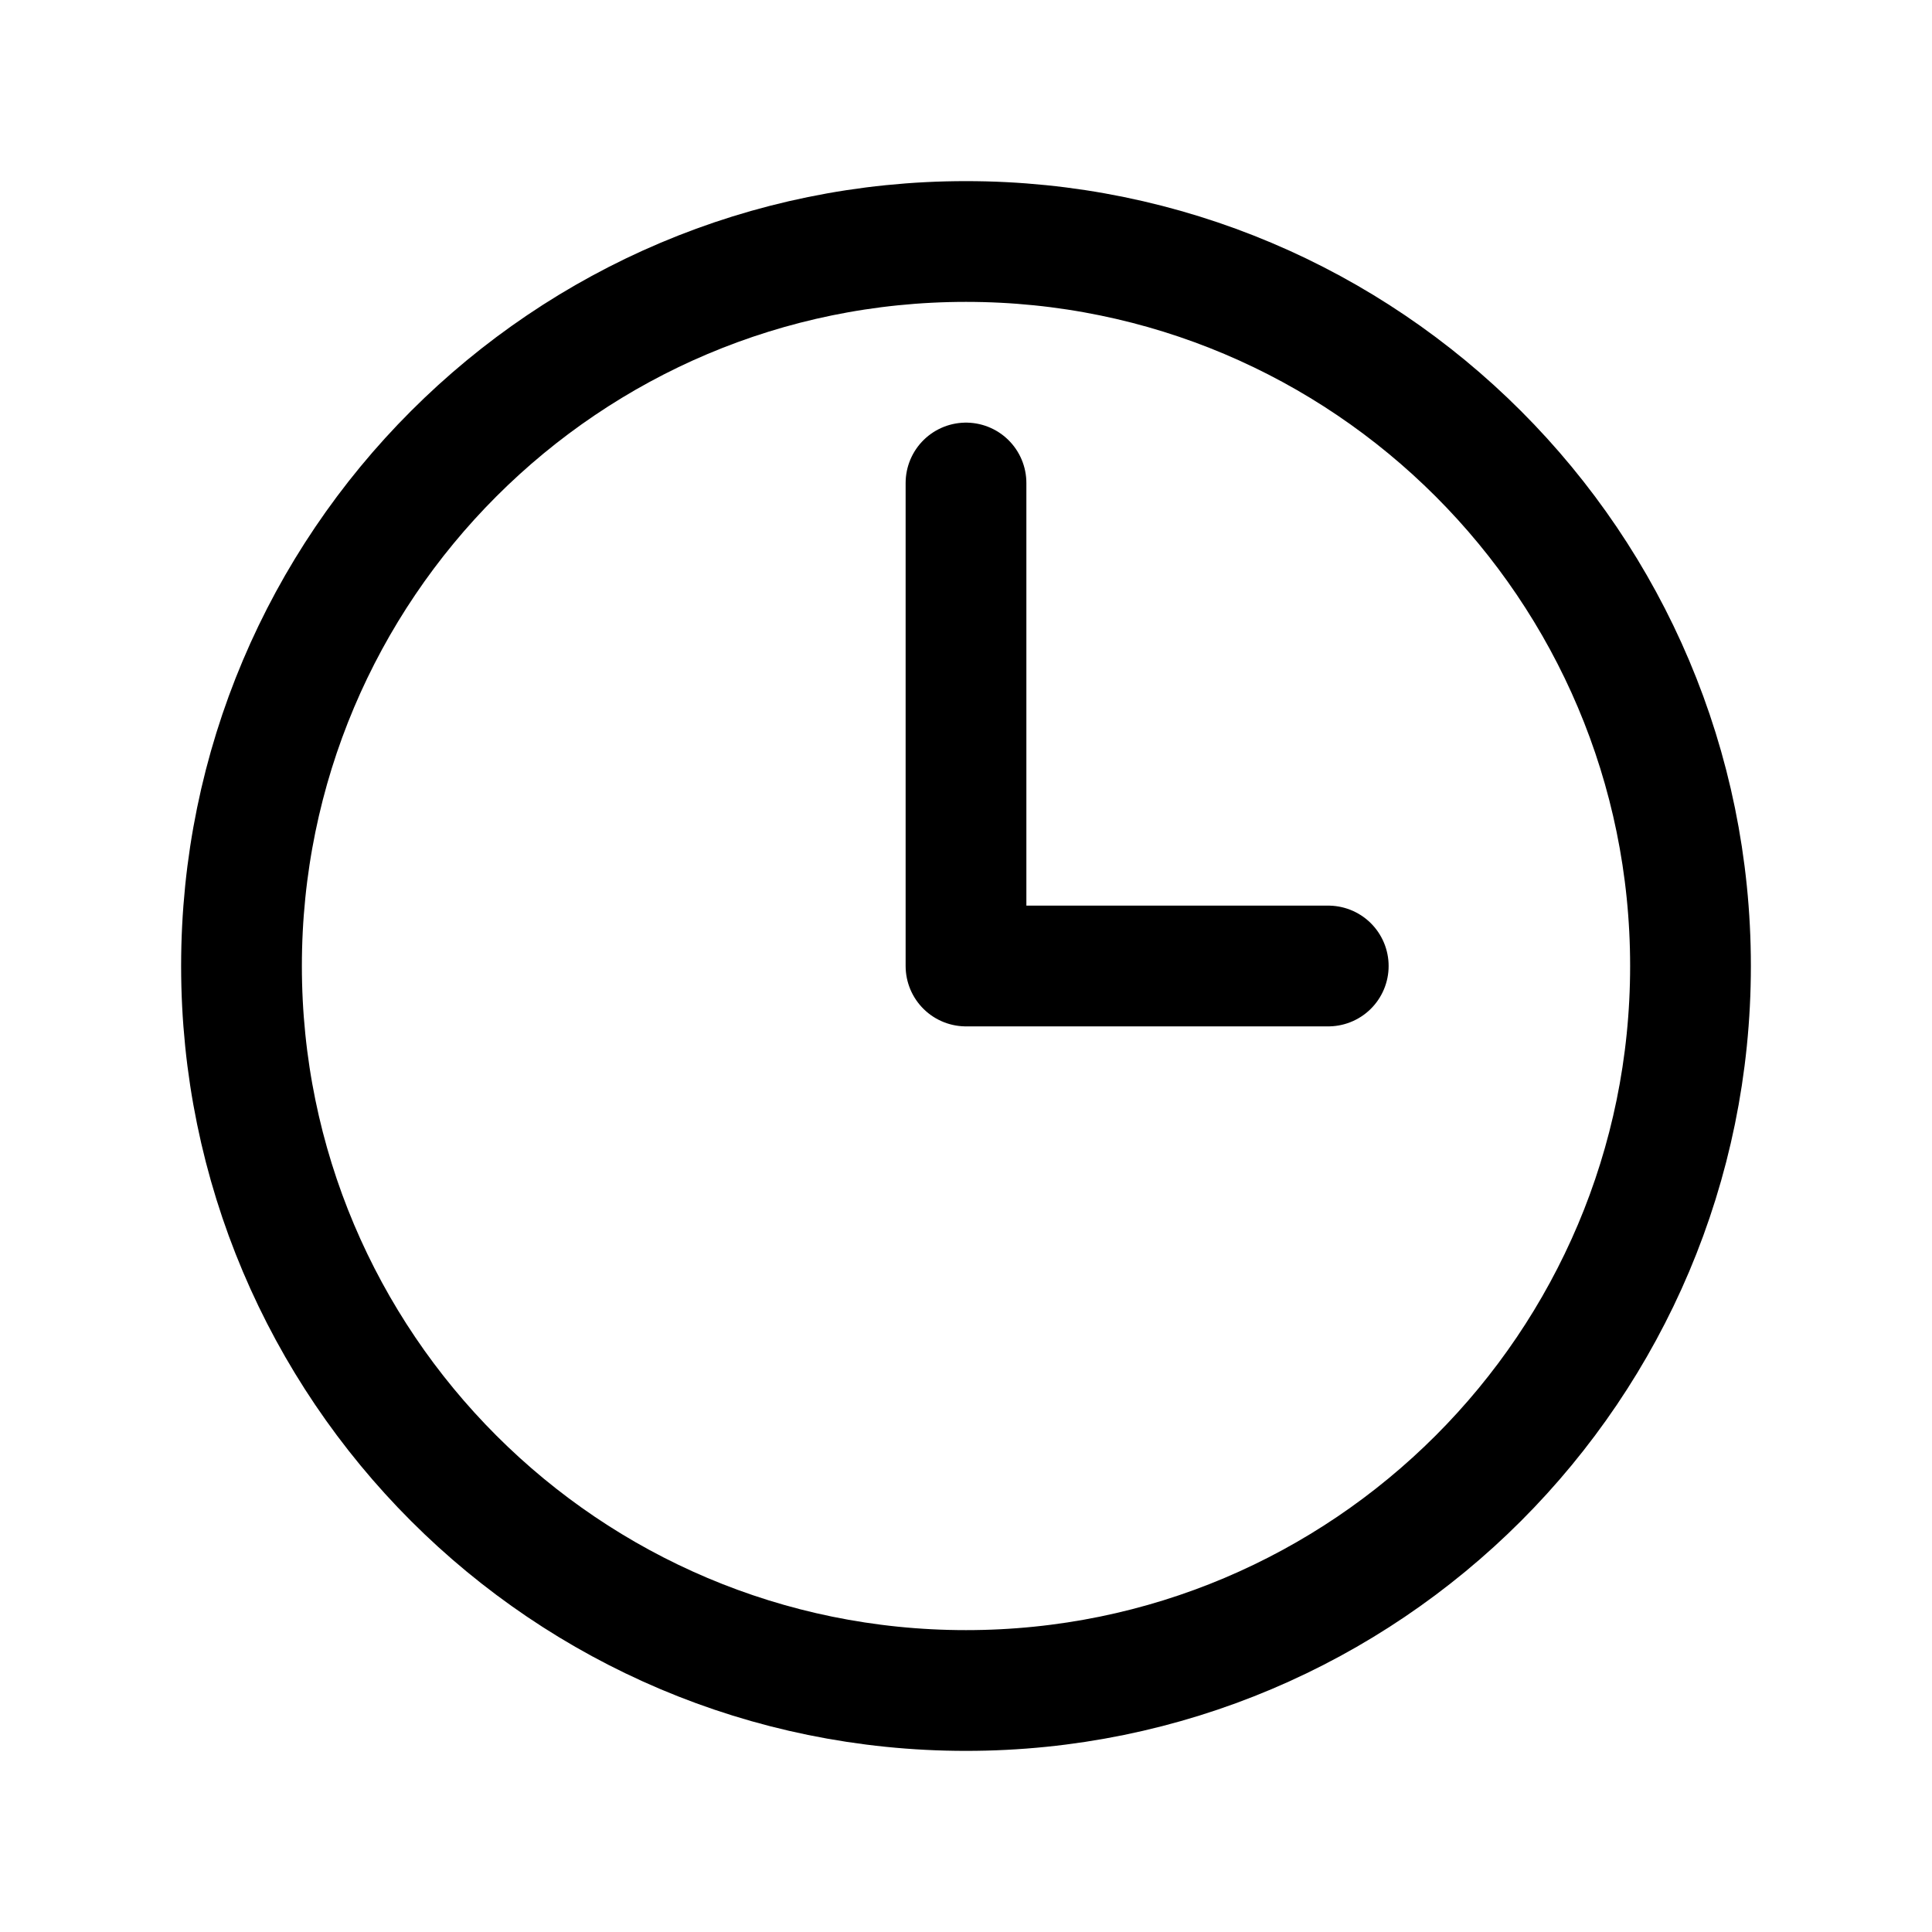
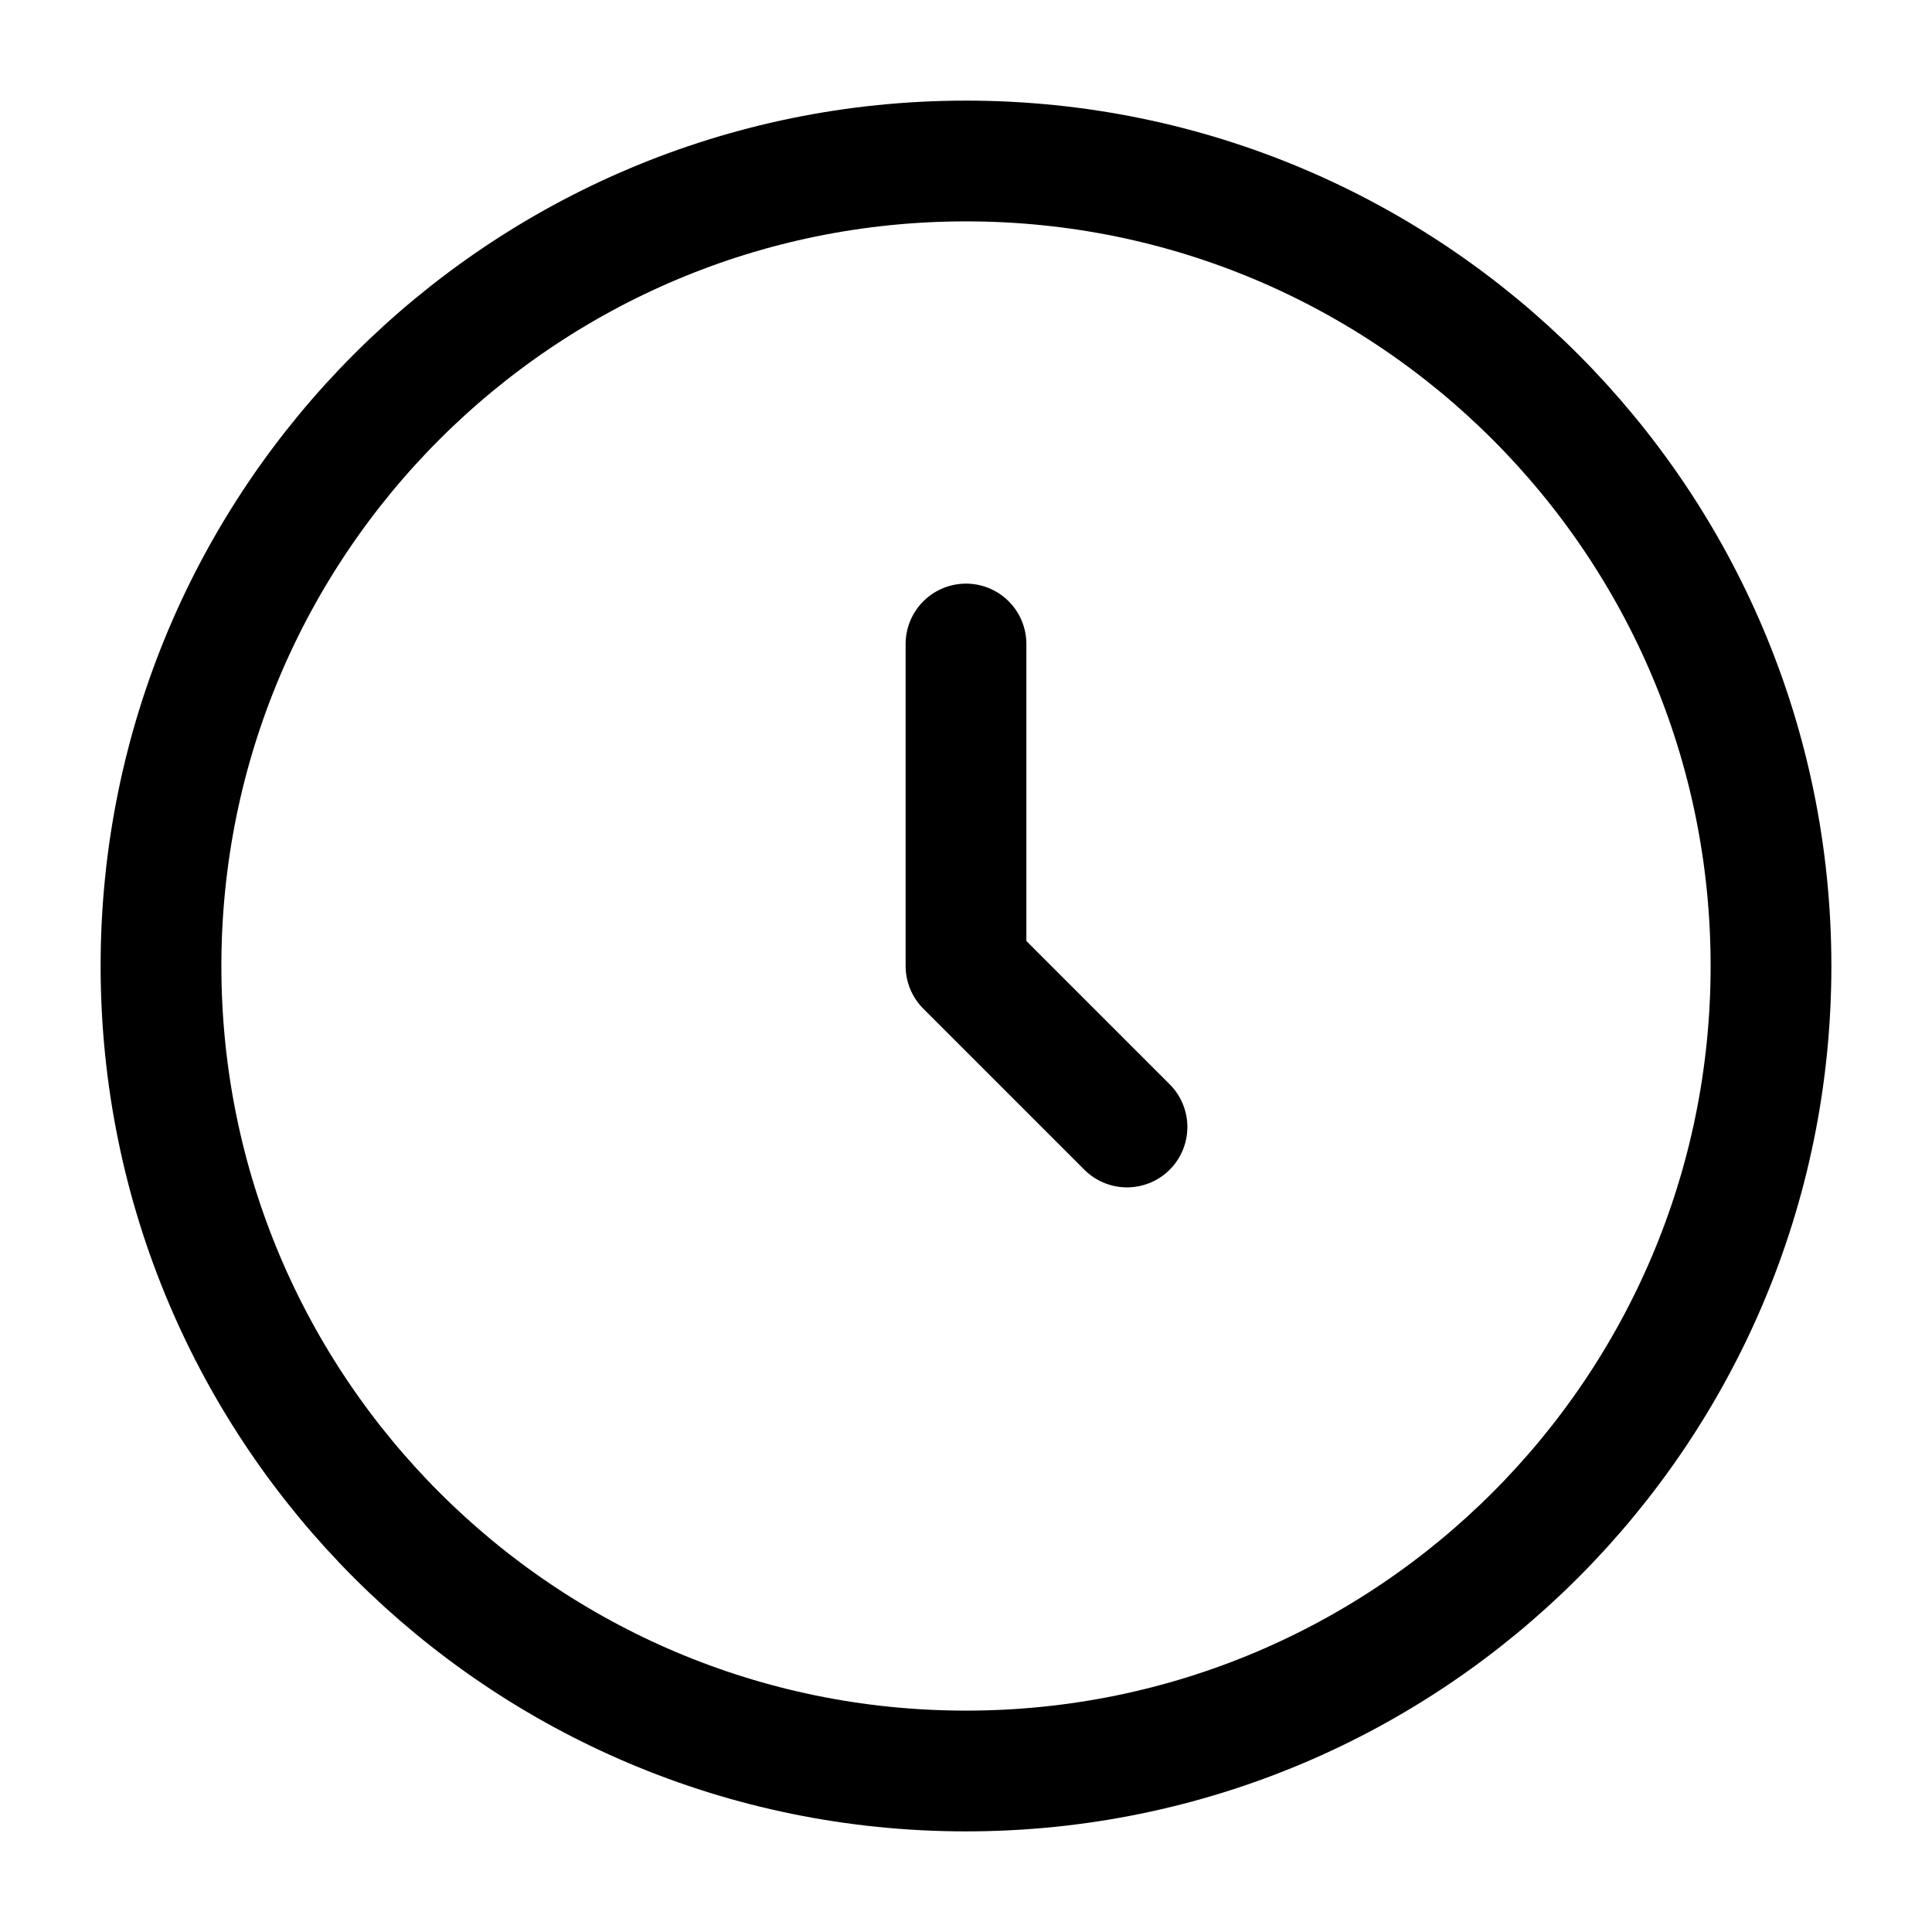
- <svg xmlns="http://www.w3.org/2000/svg" fill="none" viewBox="0 0 24 24" stroke-width="1.5" stroke="currentColor">
-   <path stroke-linecap="round" stroke-linejoin="round" d="M12 6v6h4.5m4.5 0a9 9 0 1 1-18 0 9 9 0 0 1 18 0Z" />
+ <svg xmlns="http://www.w3.org/2000/svg" viewBox="0 0 24 24" color="currentColor" fill="none">
+   <circle cx="12" cy="12" r="10" stroke="currentColor" stroke-width="1.5" />
+   <path d="M12 8V12L14 14" stroke="currentColor" stroke-width="1.5" stroke-linecap="round" stroke-linejoin="round" />
</svg>
